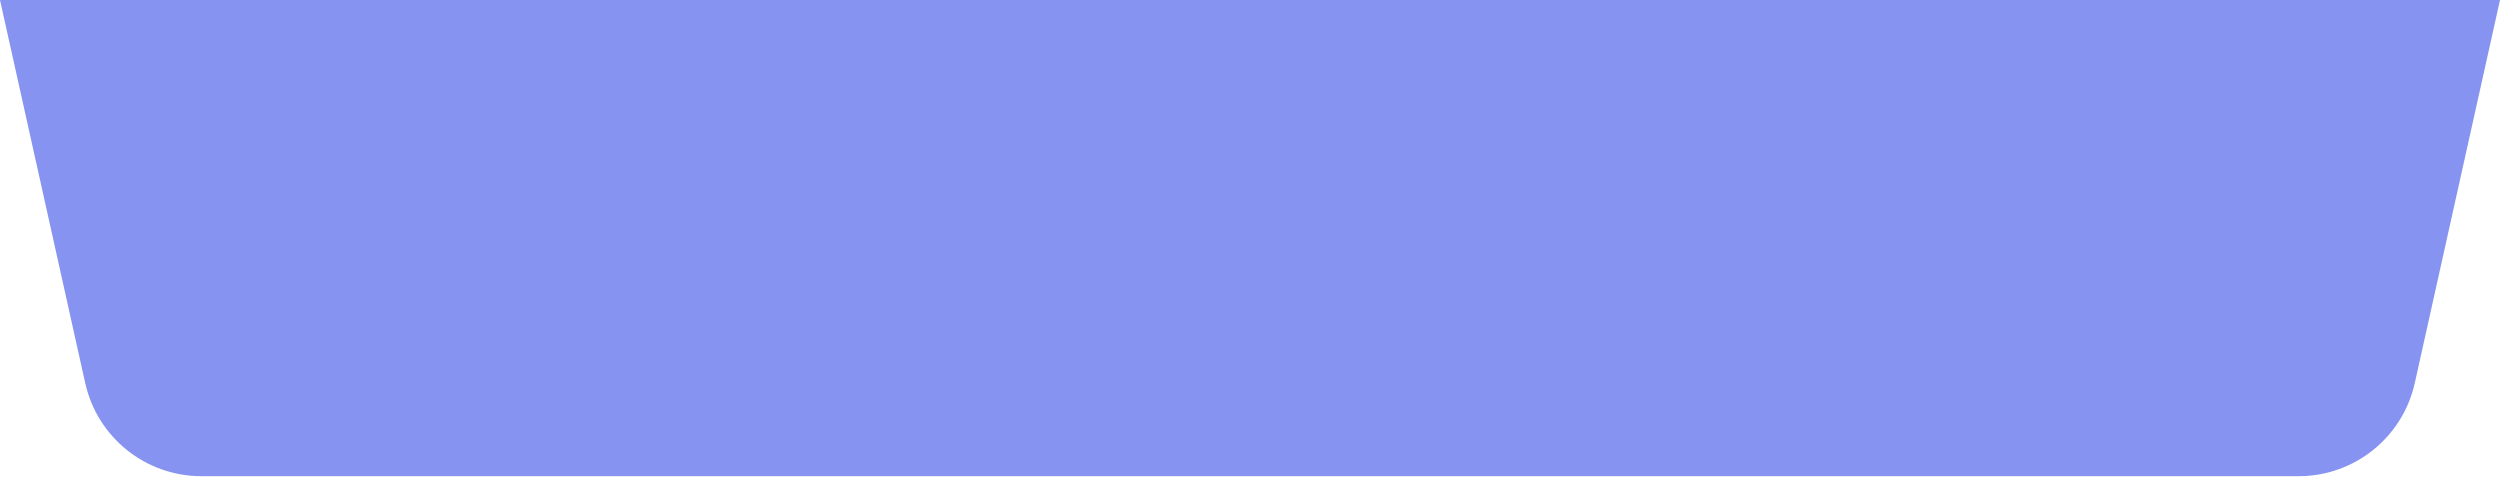
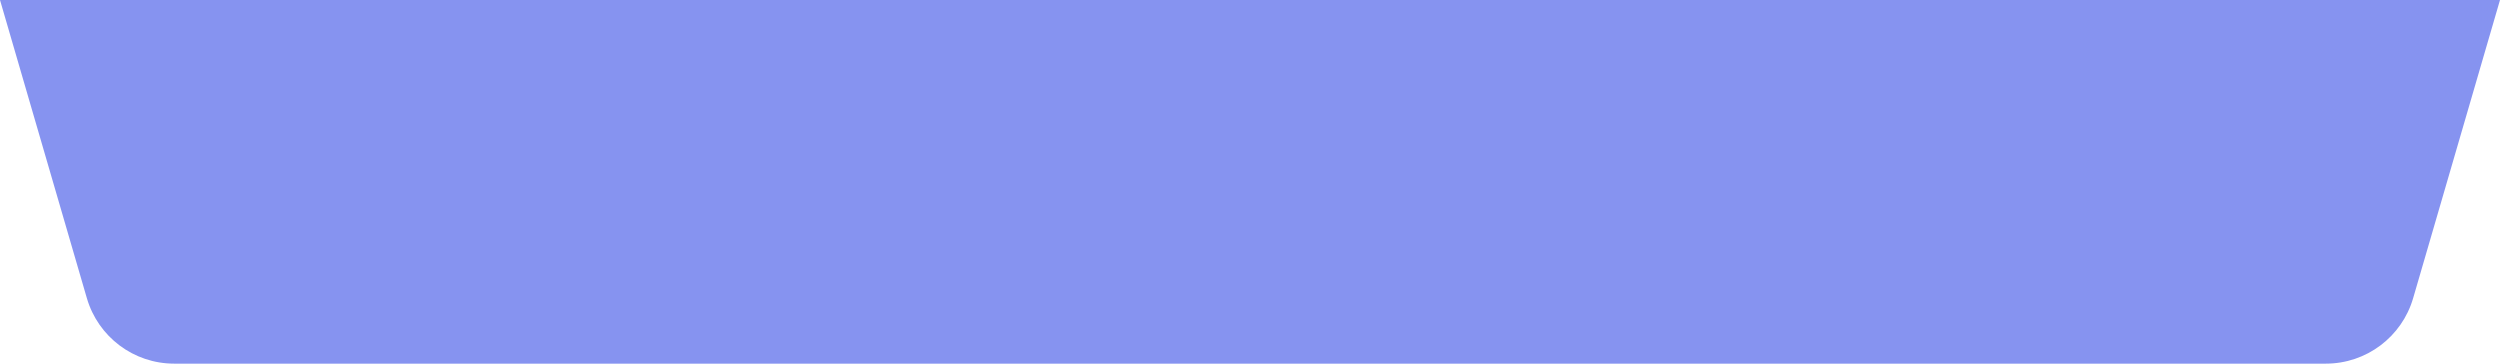
- <svg xmlns="http://www.w3.org/2000/svg" width="210px" height="40px" viewBox="0 0 210 40" version="1.1">
+ <svg xmlns="http://www.w3.org/2000/svg" width="275px" height="40px" viewBox="0 0 275 40" version="1.1">
  <g id="页面-2" stroke="none" stroke-width="1" fill="none" fill-rule="evenodd">
-     <g id="report-teaching-load备份-9" transform="translate(-467, -403)" fill="#8693F0">
-       <g id="编组-5" transform="translate(467, 403)">
-         <path d="M0,0 L210,0 L202.843,32.171 C201.826,36.746 197.768,40 193.082,40 L16.918,40 C12.232,40 8.174,36.746 7.157,32.171 L0,0 L0,0 Z" id="矩形" />
+     <g id="report-teaching-load备份-9" transform="translate(-434, -403)" fill="#8693F0">
+       <g id="编组-5" transform="translate(434, 403)">
+         <path d="M0,0 L275,0 L265.446,32.797 C264.202,37.065 260.291,40 255.845,40 L19.155,40 C14.709,40 10.798,37.065 9.554,32.797 L0,0 L0,0 Z" id="矩形" />
      </g>
    </g>
  </g>
</svg>
